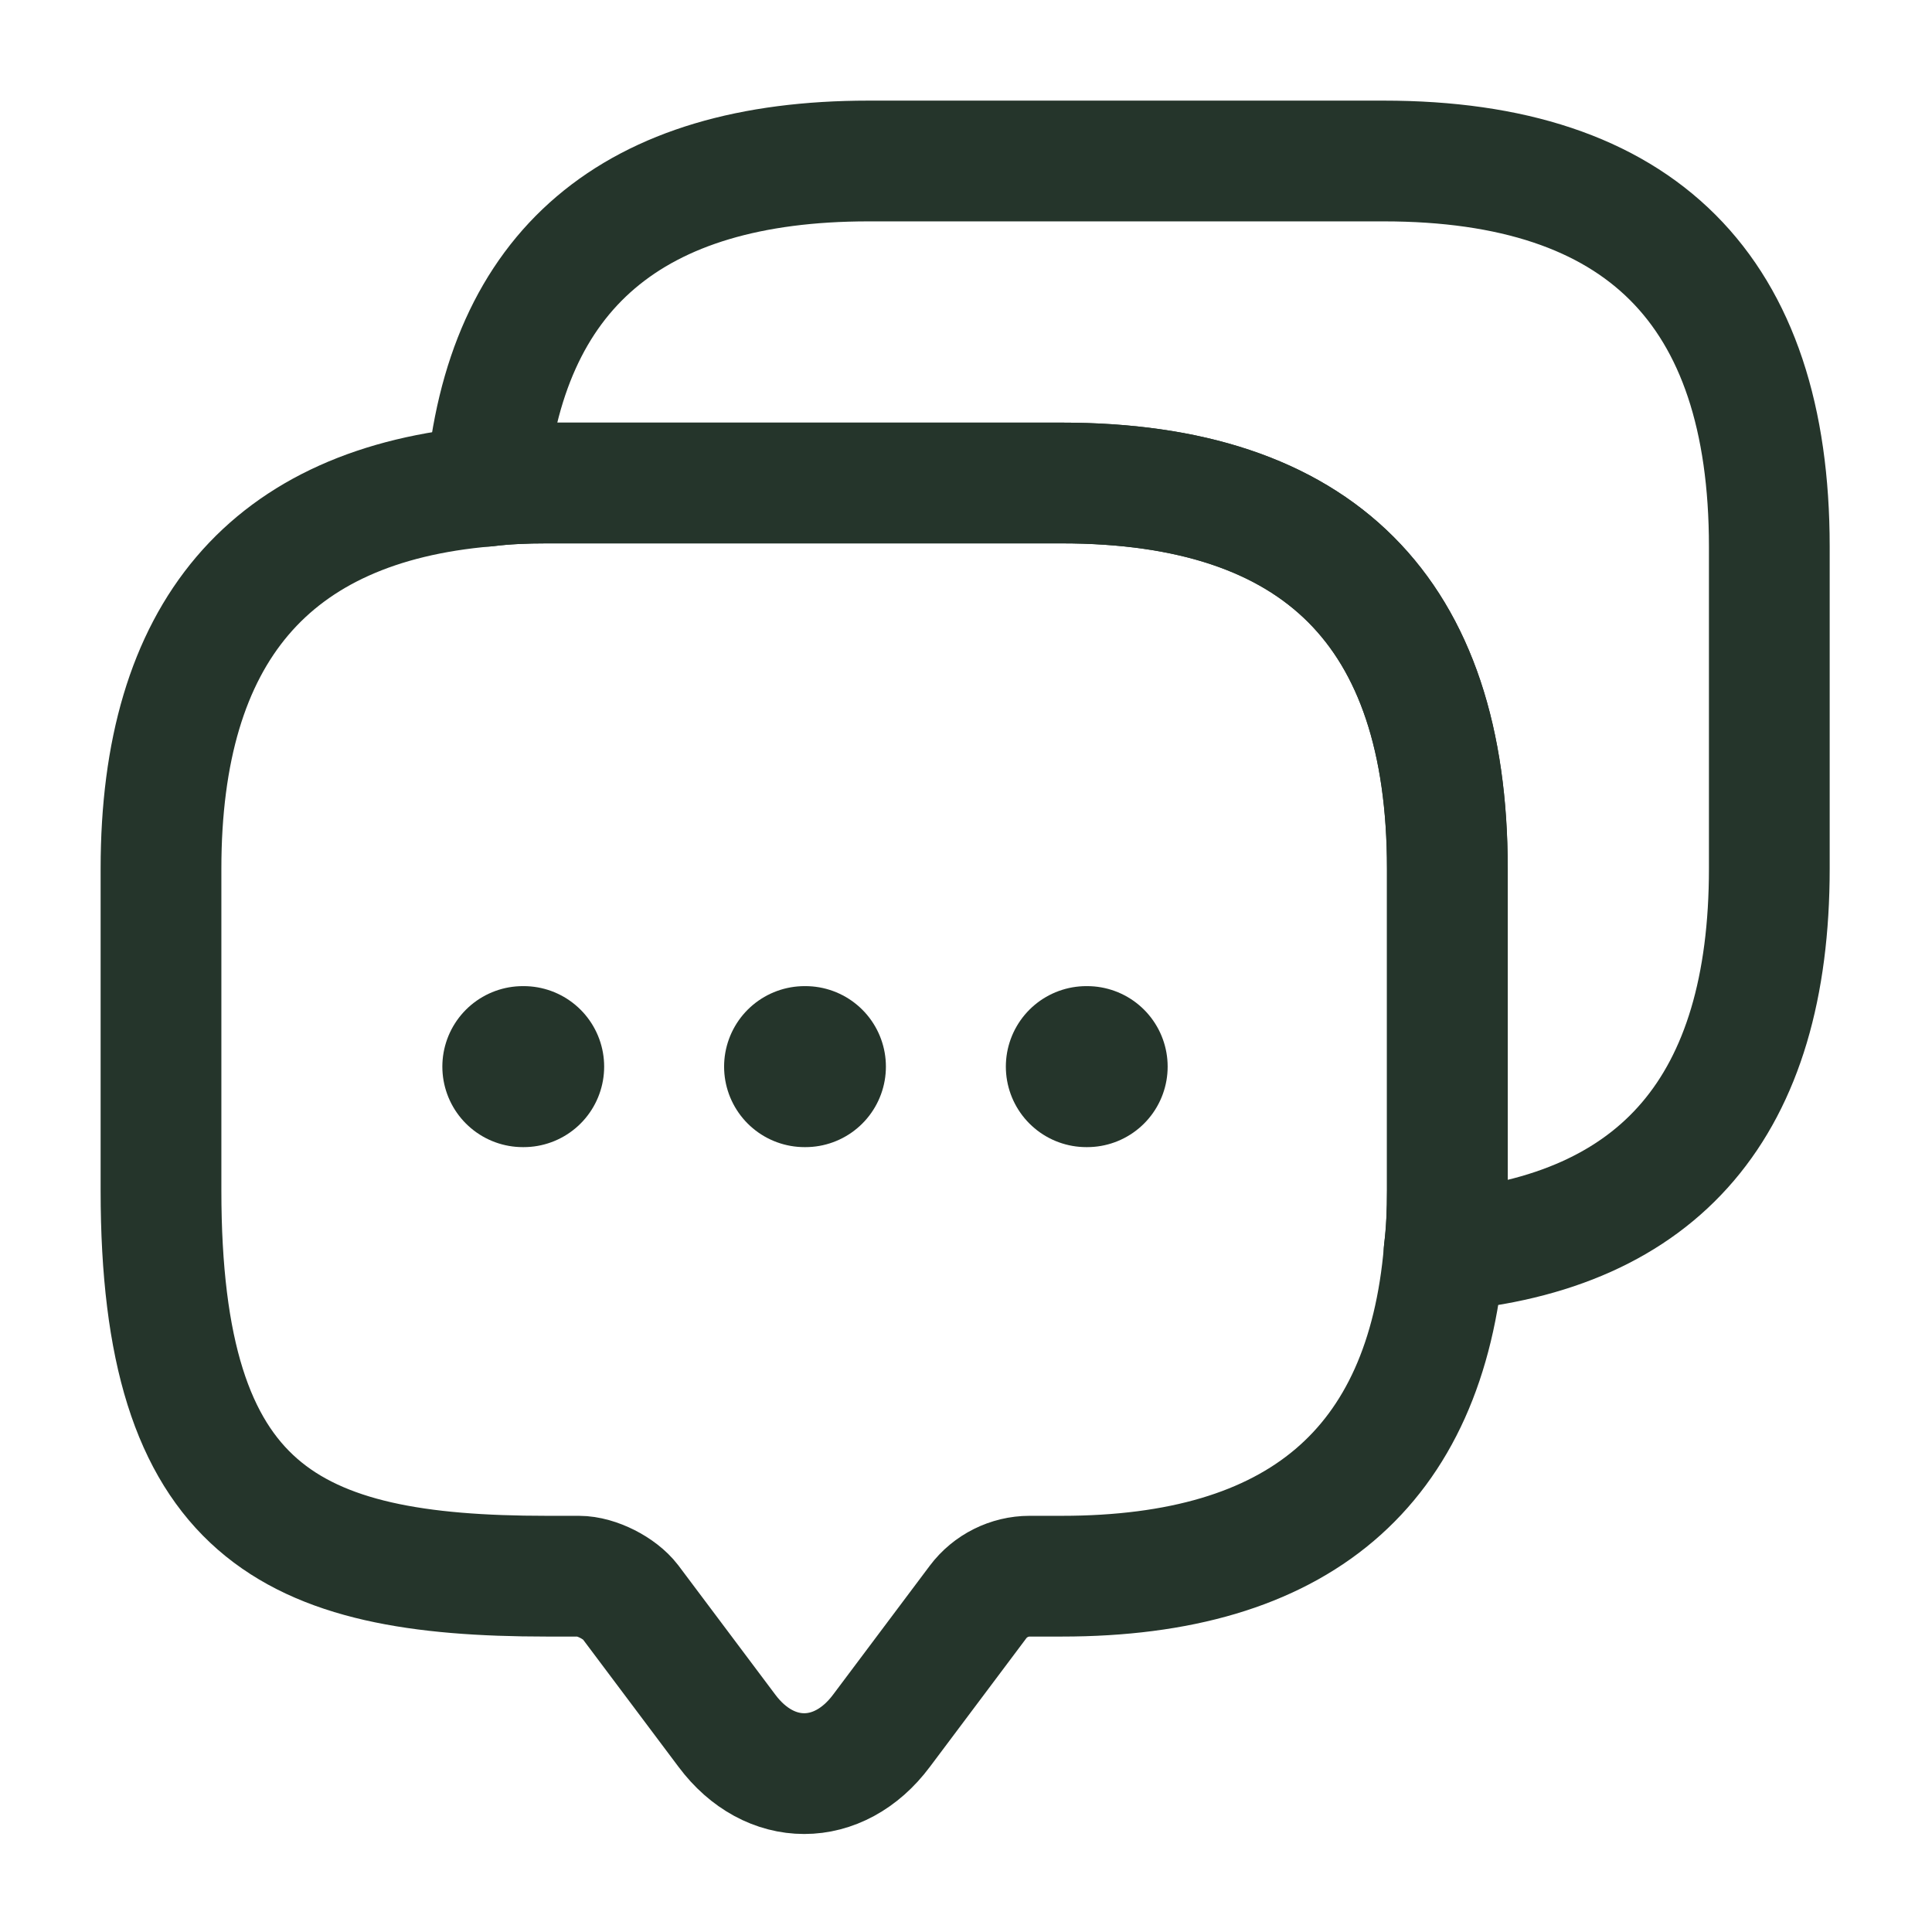
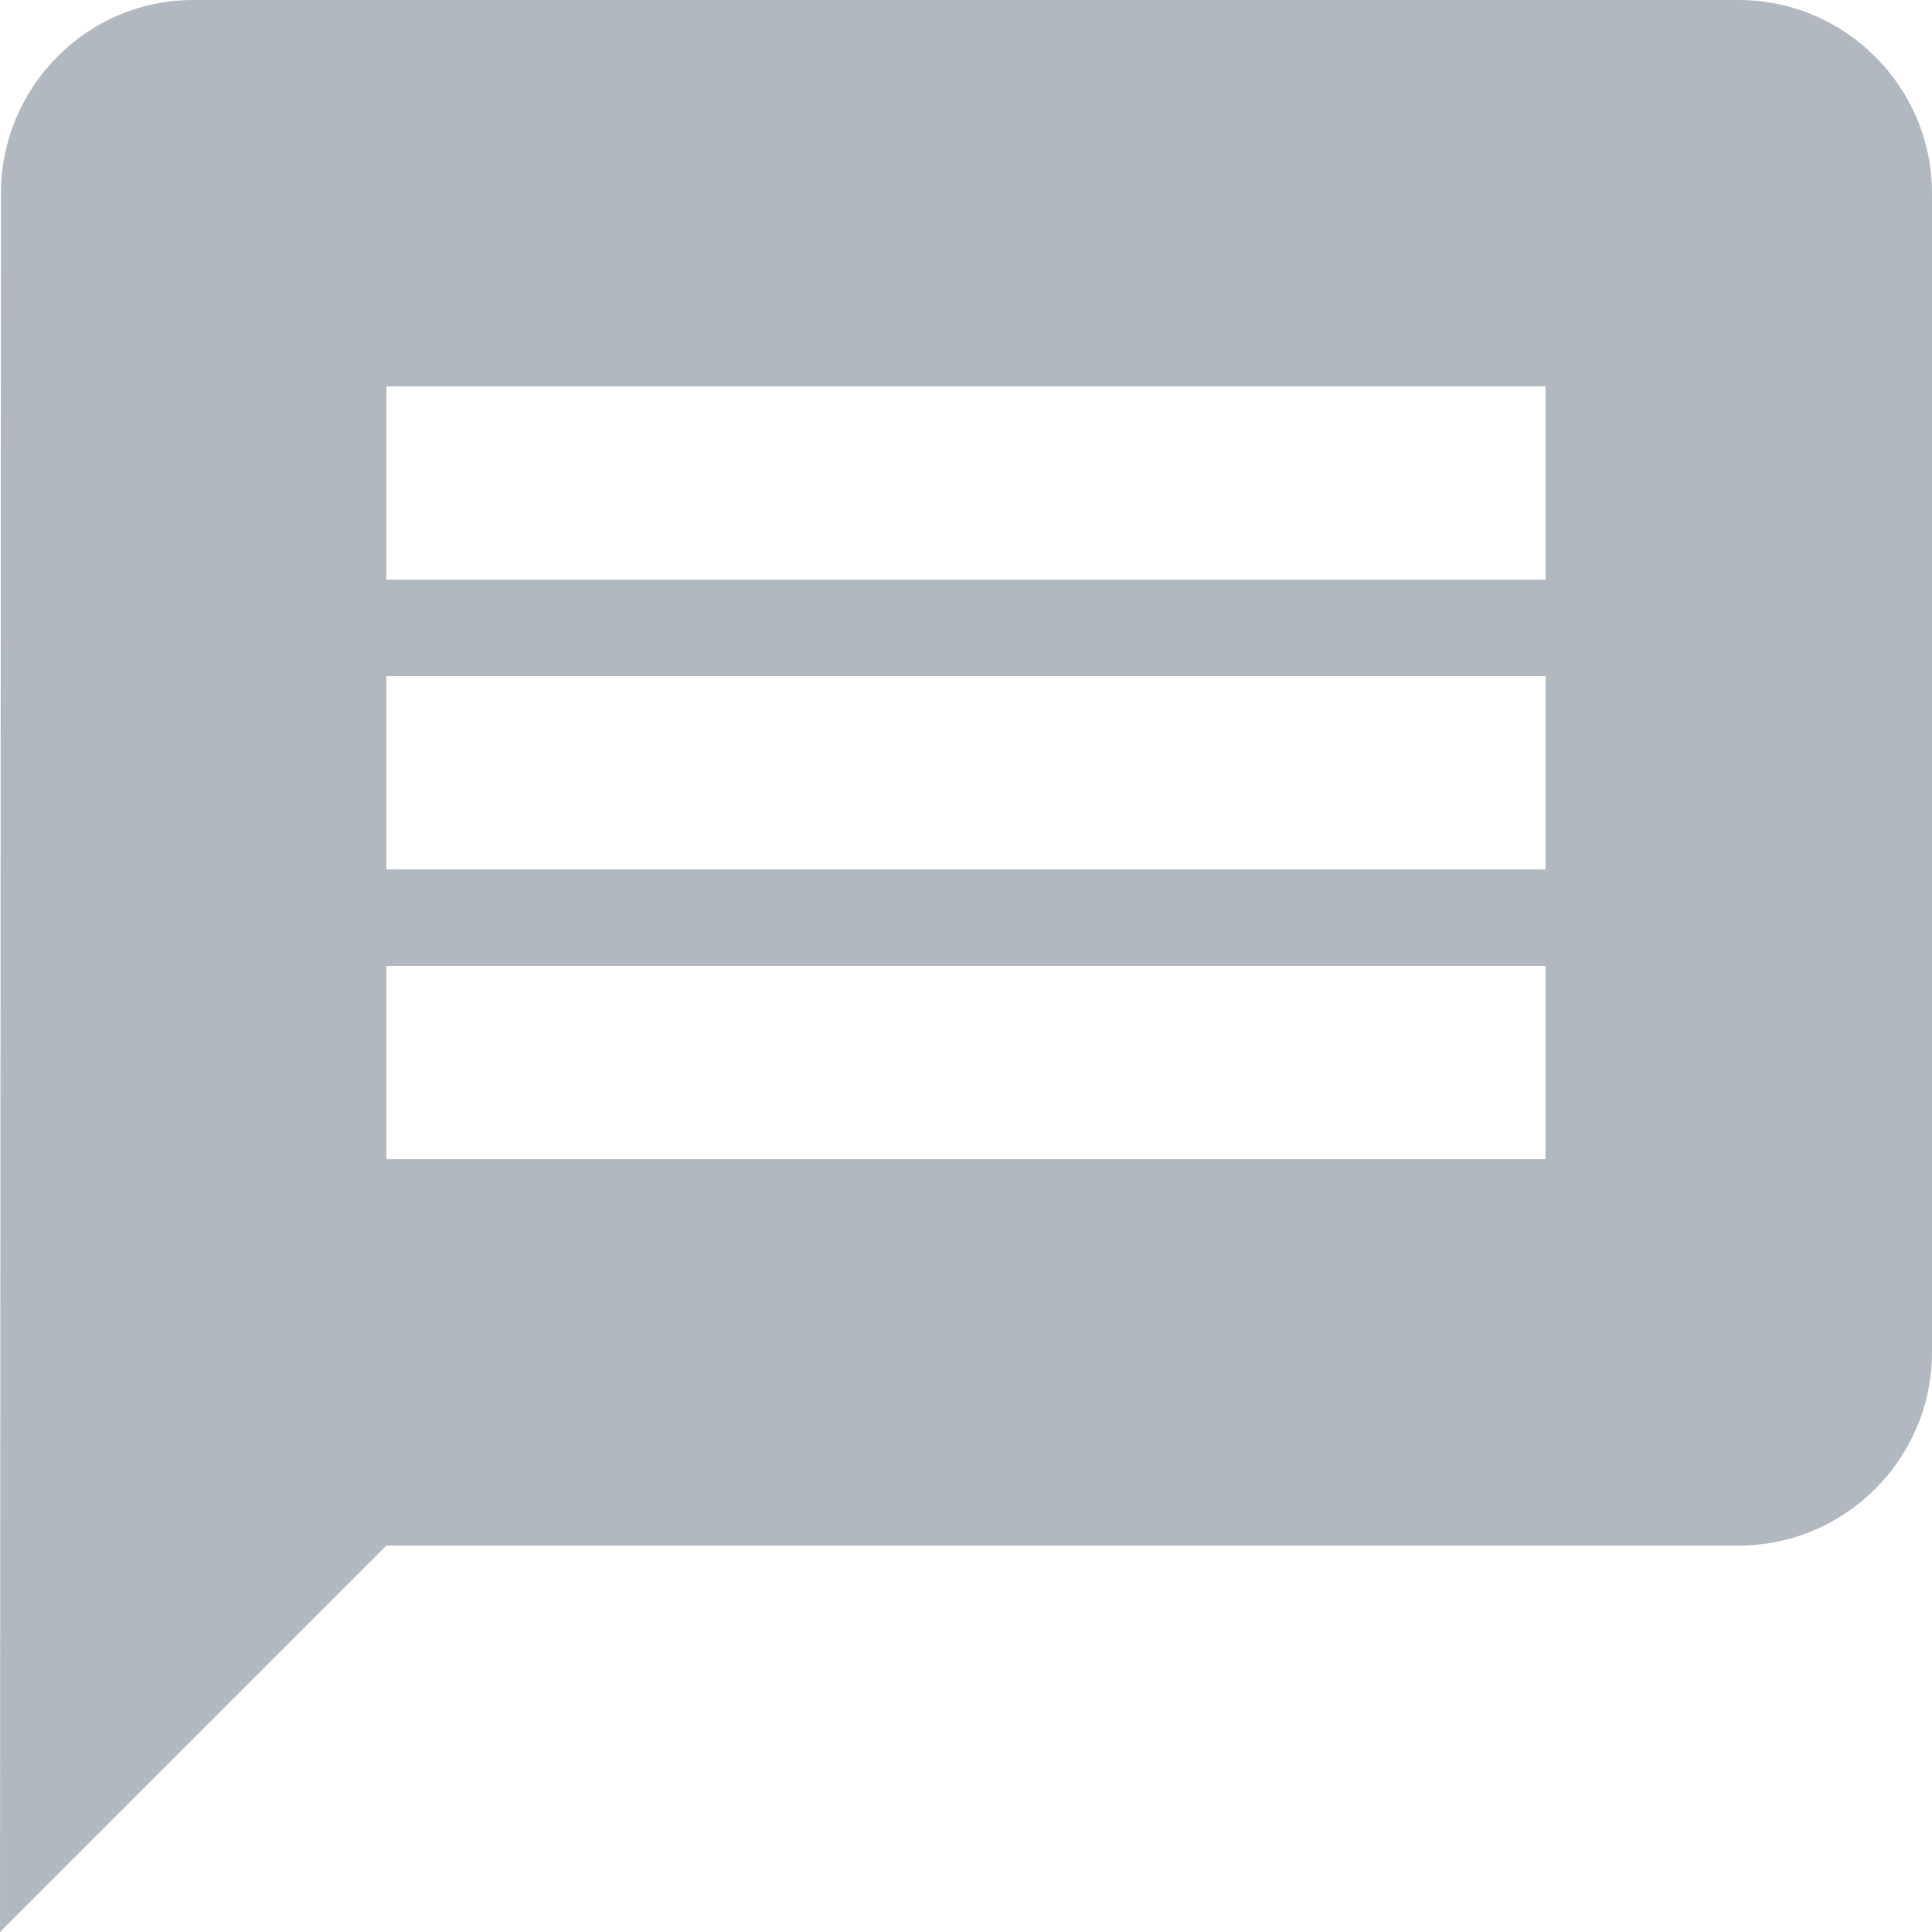
- <svg xmlns="http://www.w3.org/2000/svg" width="24" height="24" viewBox="0 0 24 24" fill="none">
-   <path d="M17.98 10.79V14.79C17.98 15.05 17.97 15.3 17.94 15.54C17.71 18.24 16.12 19.58 13.19 19.58H12.79C12.54 19.58 12.3 19.7 12.15 19.9L10.95 21.5C10.42 22.21 9.56 22.21 9.03 21.5L7.83 19.9C7.7 19.73 7.41 19.58 7.19 19.58H6.79C3.6 19.58 2 18.79 2 14.79V10.79C2 7.86 3.35 6.27 6.04 6.04C6.28 6.01 6.53 6 6.79 6H13.19C16.38 6 17.98 7.6 17.98 10.79Z" stroke="#25352B" stroke-width="1.5" stroke-miterlimit="10" stroke-linecap="round" stroke-linejoin="round" />
-   <path d="M21.979 6.79V10.79C21.979 13.73 20.629 15.31 17.939 15.54C17.969 15.3 17.979 15.05 17.979 14.79V10.79C17.979 7.6 16.379 6 13.189 6H6.789C6.529 6 6.279 6.01 6.039 6.04C6.269 3.35 7.859 2 10.789 2H17.189C20.379 2 21.979 3.6 21.979 6.79Z" stroke="#25352B" stroke-width="1.5" stroke-miterlimit="10" stroke-linecap="round" stroke-linejoin="round" />
-   <path d="M13.495 13.25H13.505" stroke="#25352B" stroke-width="2" stroke-linecap="round" stroke-linejoin="round" />
-   <path d="M9.995 13.25H10.005" stroke="#25352B" stroke-width="2" stroke-linecap="round" stroke-linejoin="round" />
-   <path d="M6.495 13.25H6.505" stroke="#25352B" stroke-width="2" stroke-linecap="round" stroke-linejoin="round" />
+ <svg xmlns="http://www.w3.org/2000/svg" width="20" height="20">
+   <path fill="#677380" fill-opacity=".502" fill-rule="evenodd" d="M18 0H2C.9 0 .01.9.01 2L0 20l4-4h14c1.1 0 2-.9 2-2V2c0-1.1-.9-2-2-2zm-2 12H4v-2h12v2zm0-3H4V7h12v2zm0-3H4V4h12v2z" />
</svg>
